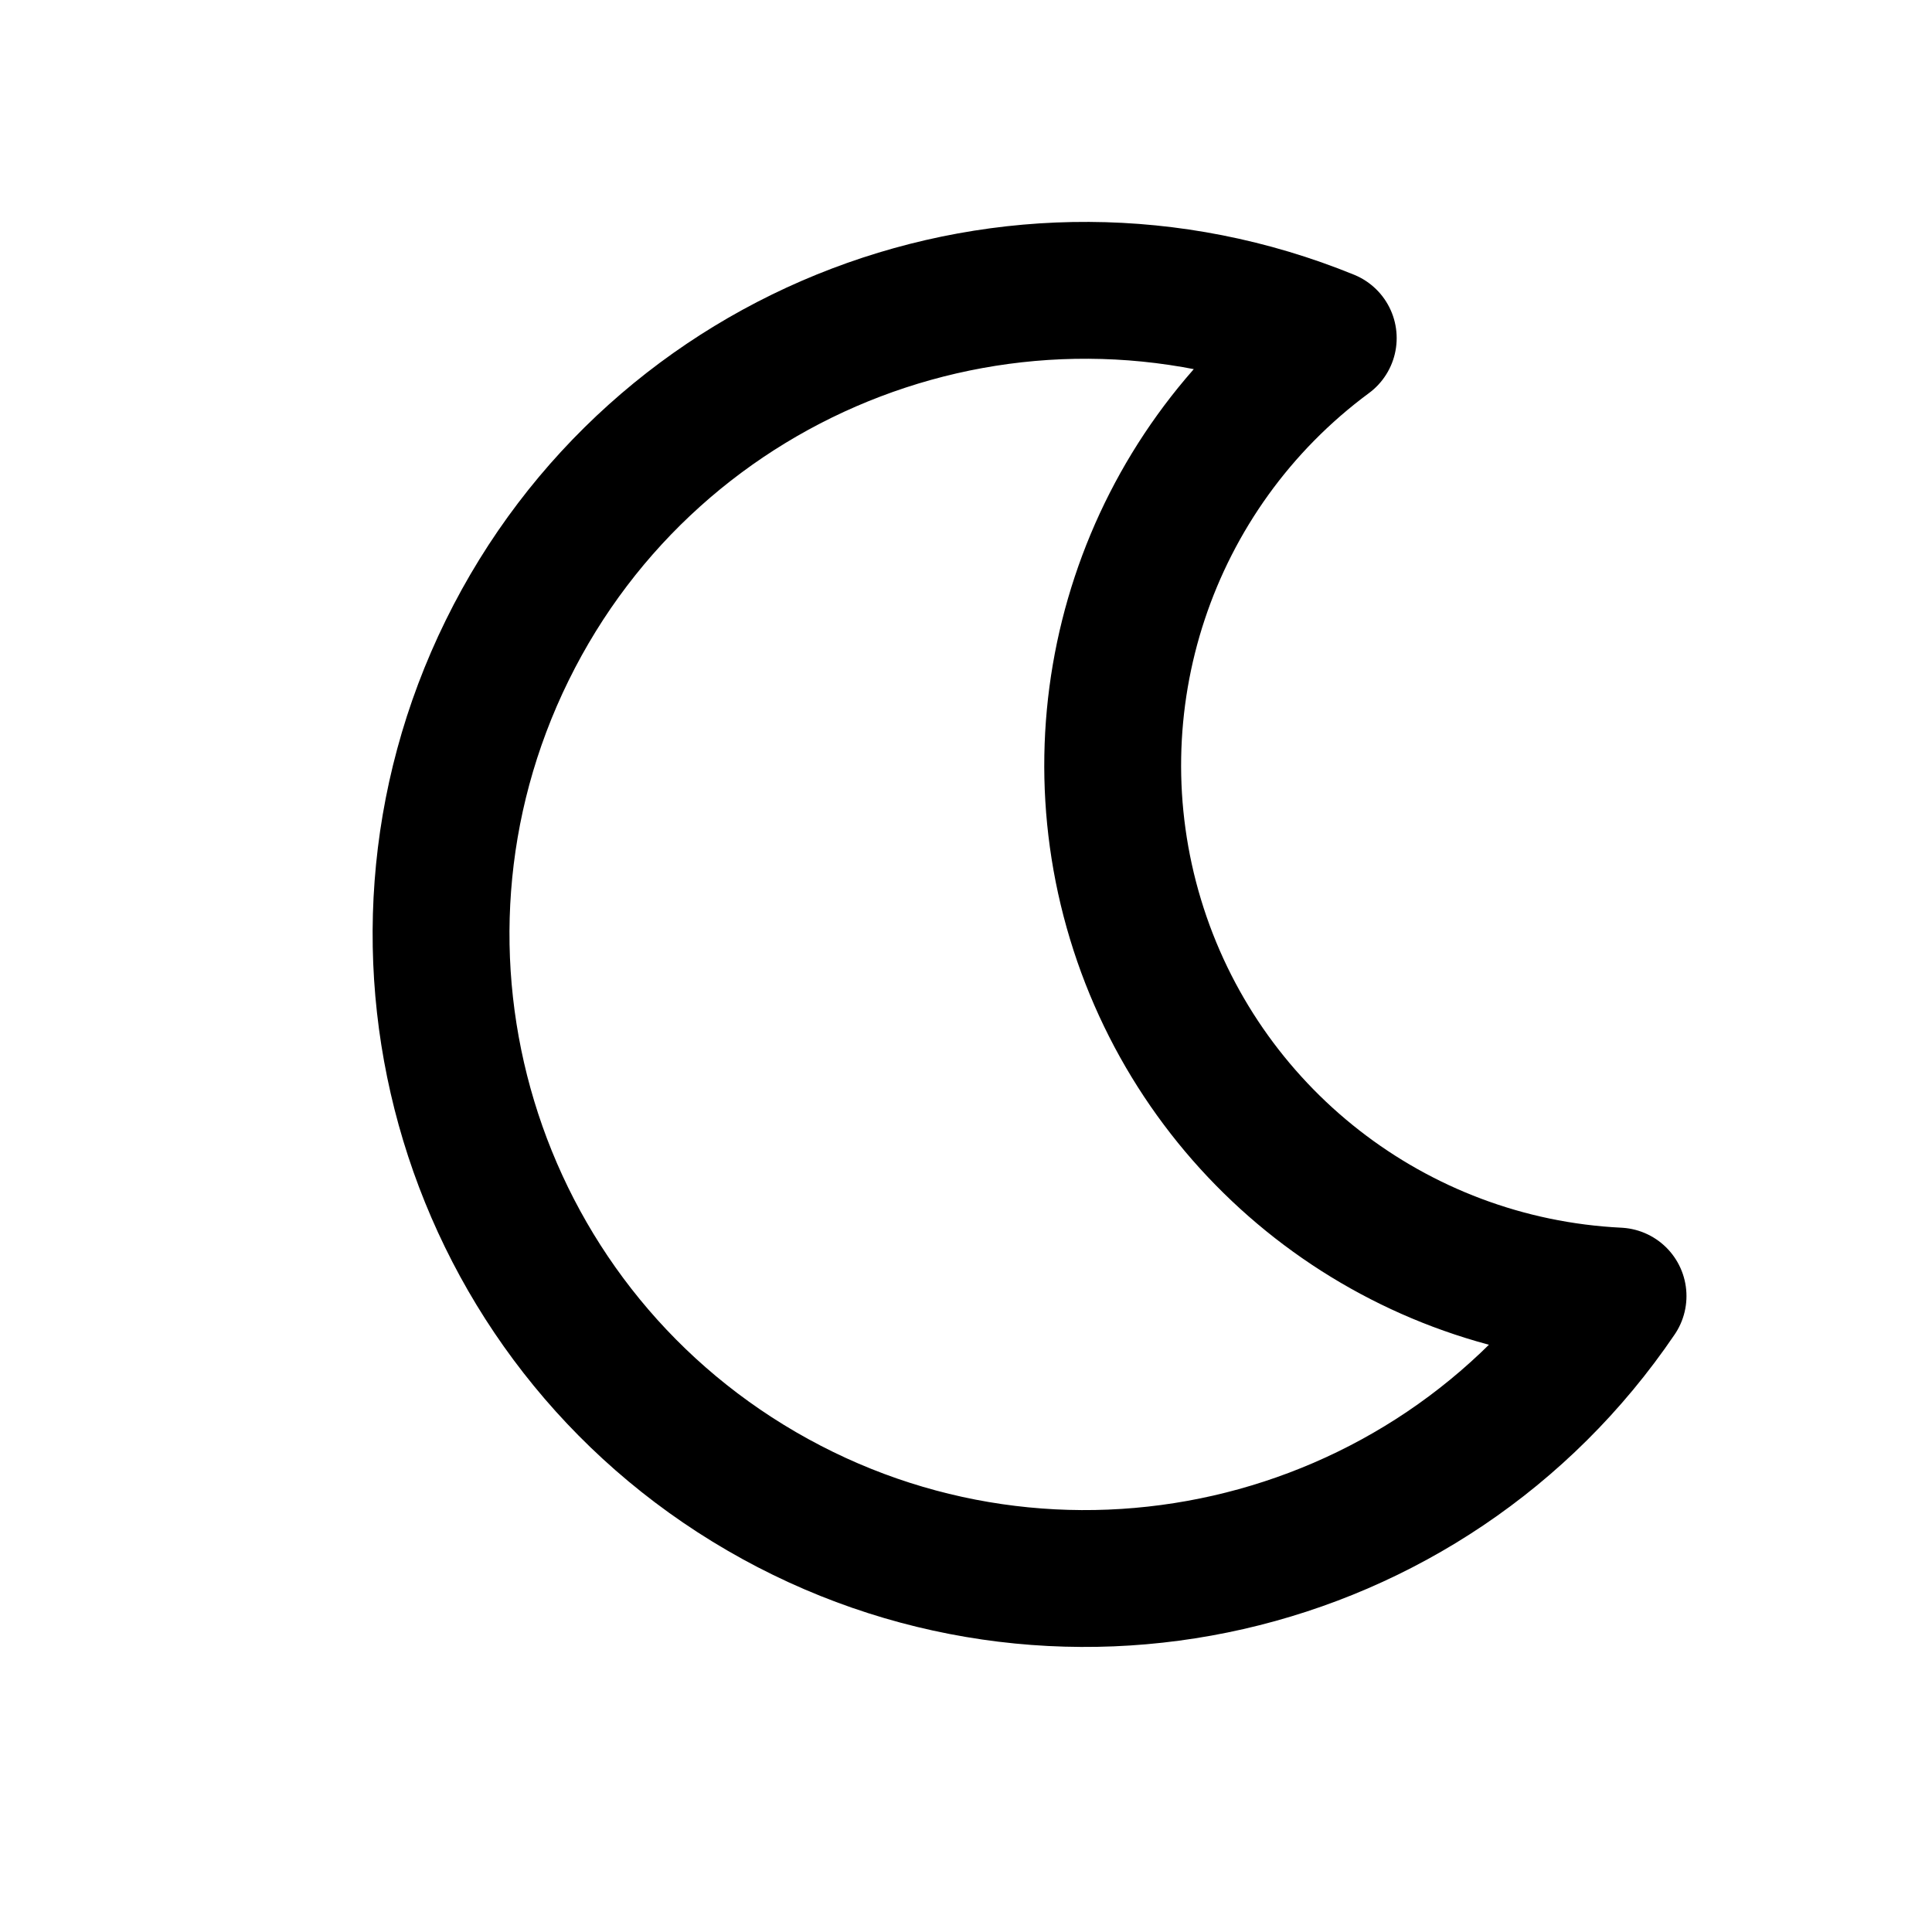
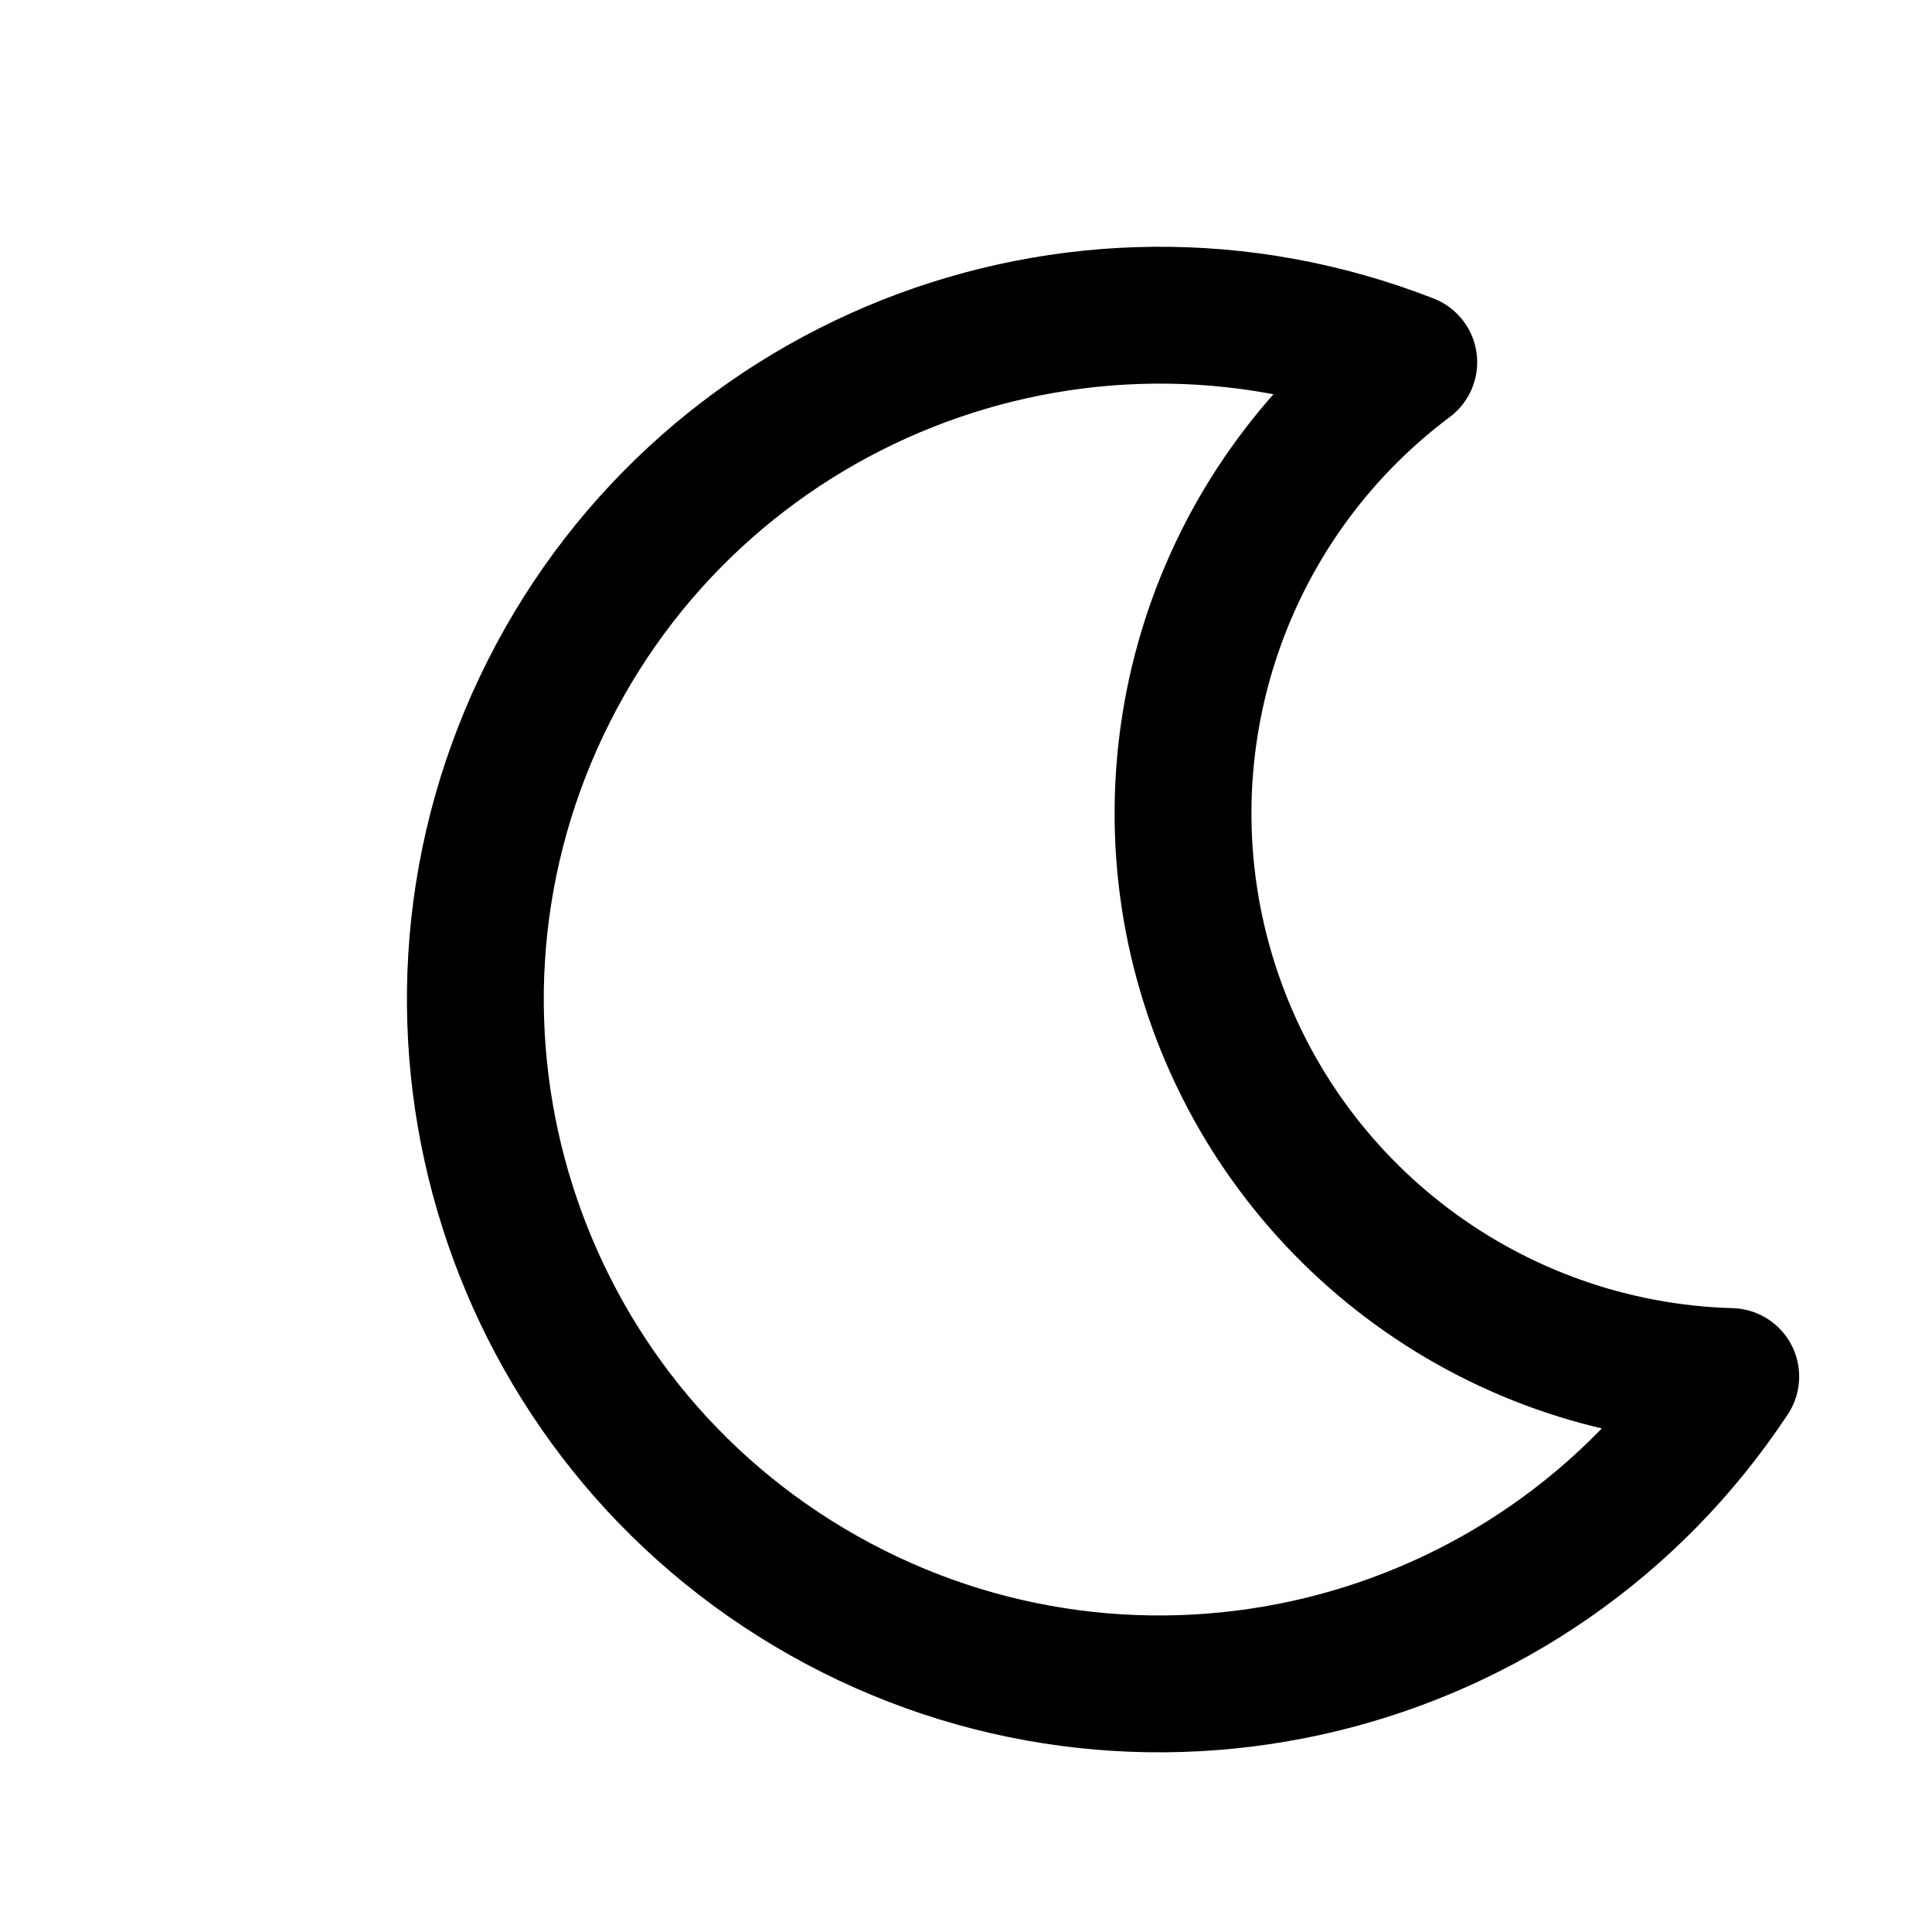
<svg xmlns="http://www.w3.org/2000/svg" viewBox="0 0 24 24" fill="none" stroke="currentColor" stroke-width="1.7" stroke-linecap="round" stroke-linejoin="round">
-   <path d="M16.5 4.2a8 8 0 1 0 3.6 11.9A6.6 6.6 0 0 1 16.5 4.2z" />
+   <path d="M17.5 4.5a8.5 8.5 0 1 0 4 12.6A7 7 0 0 1 17.5 4.5z" />
</svg>
